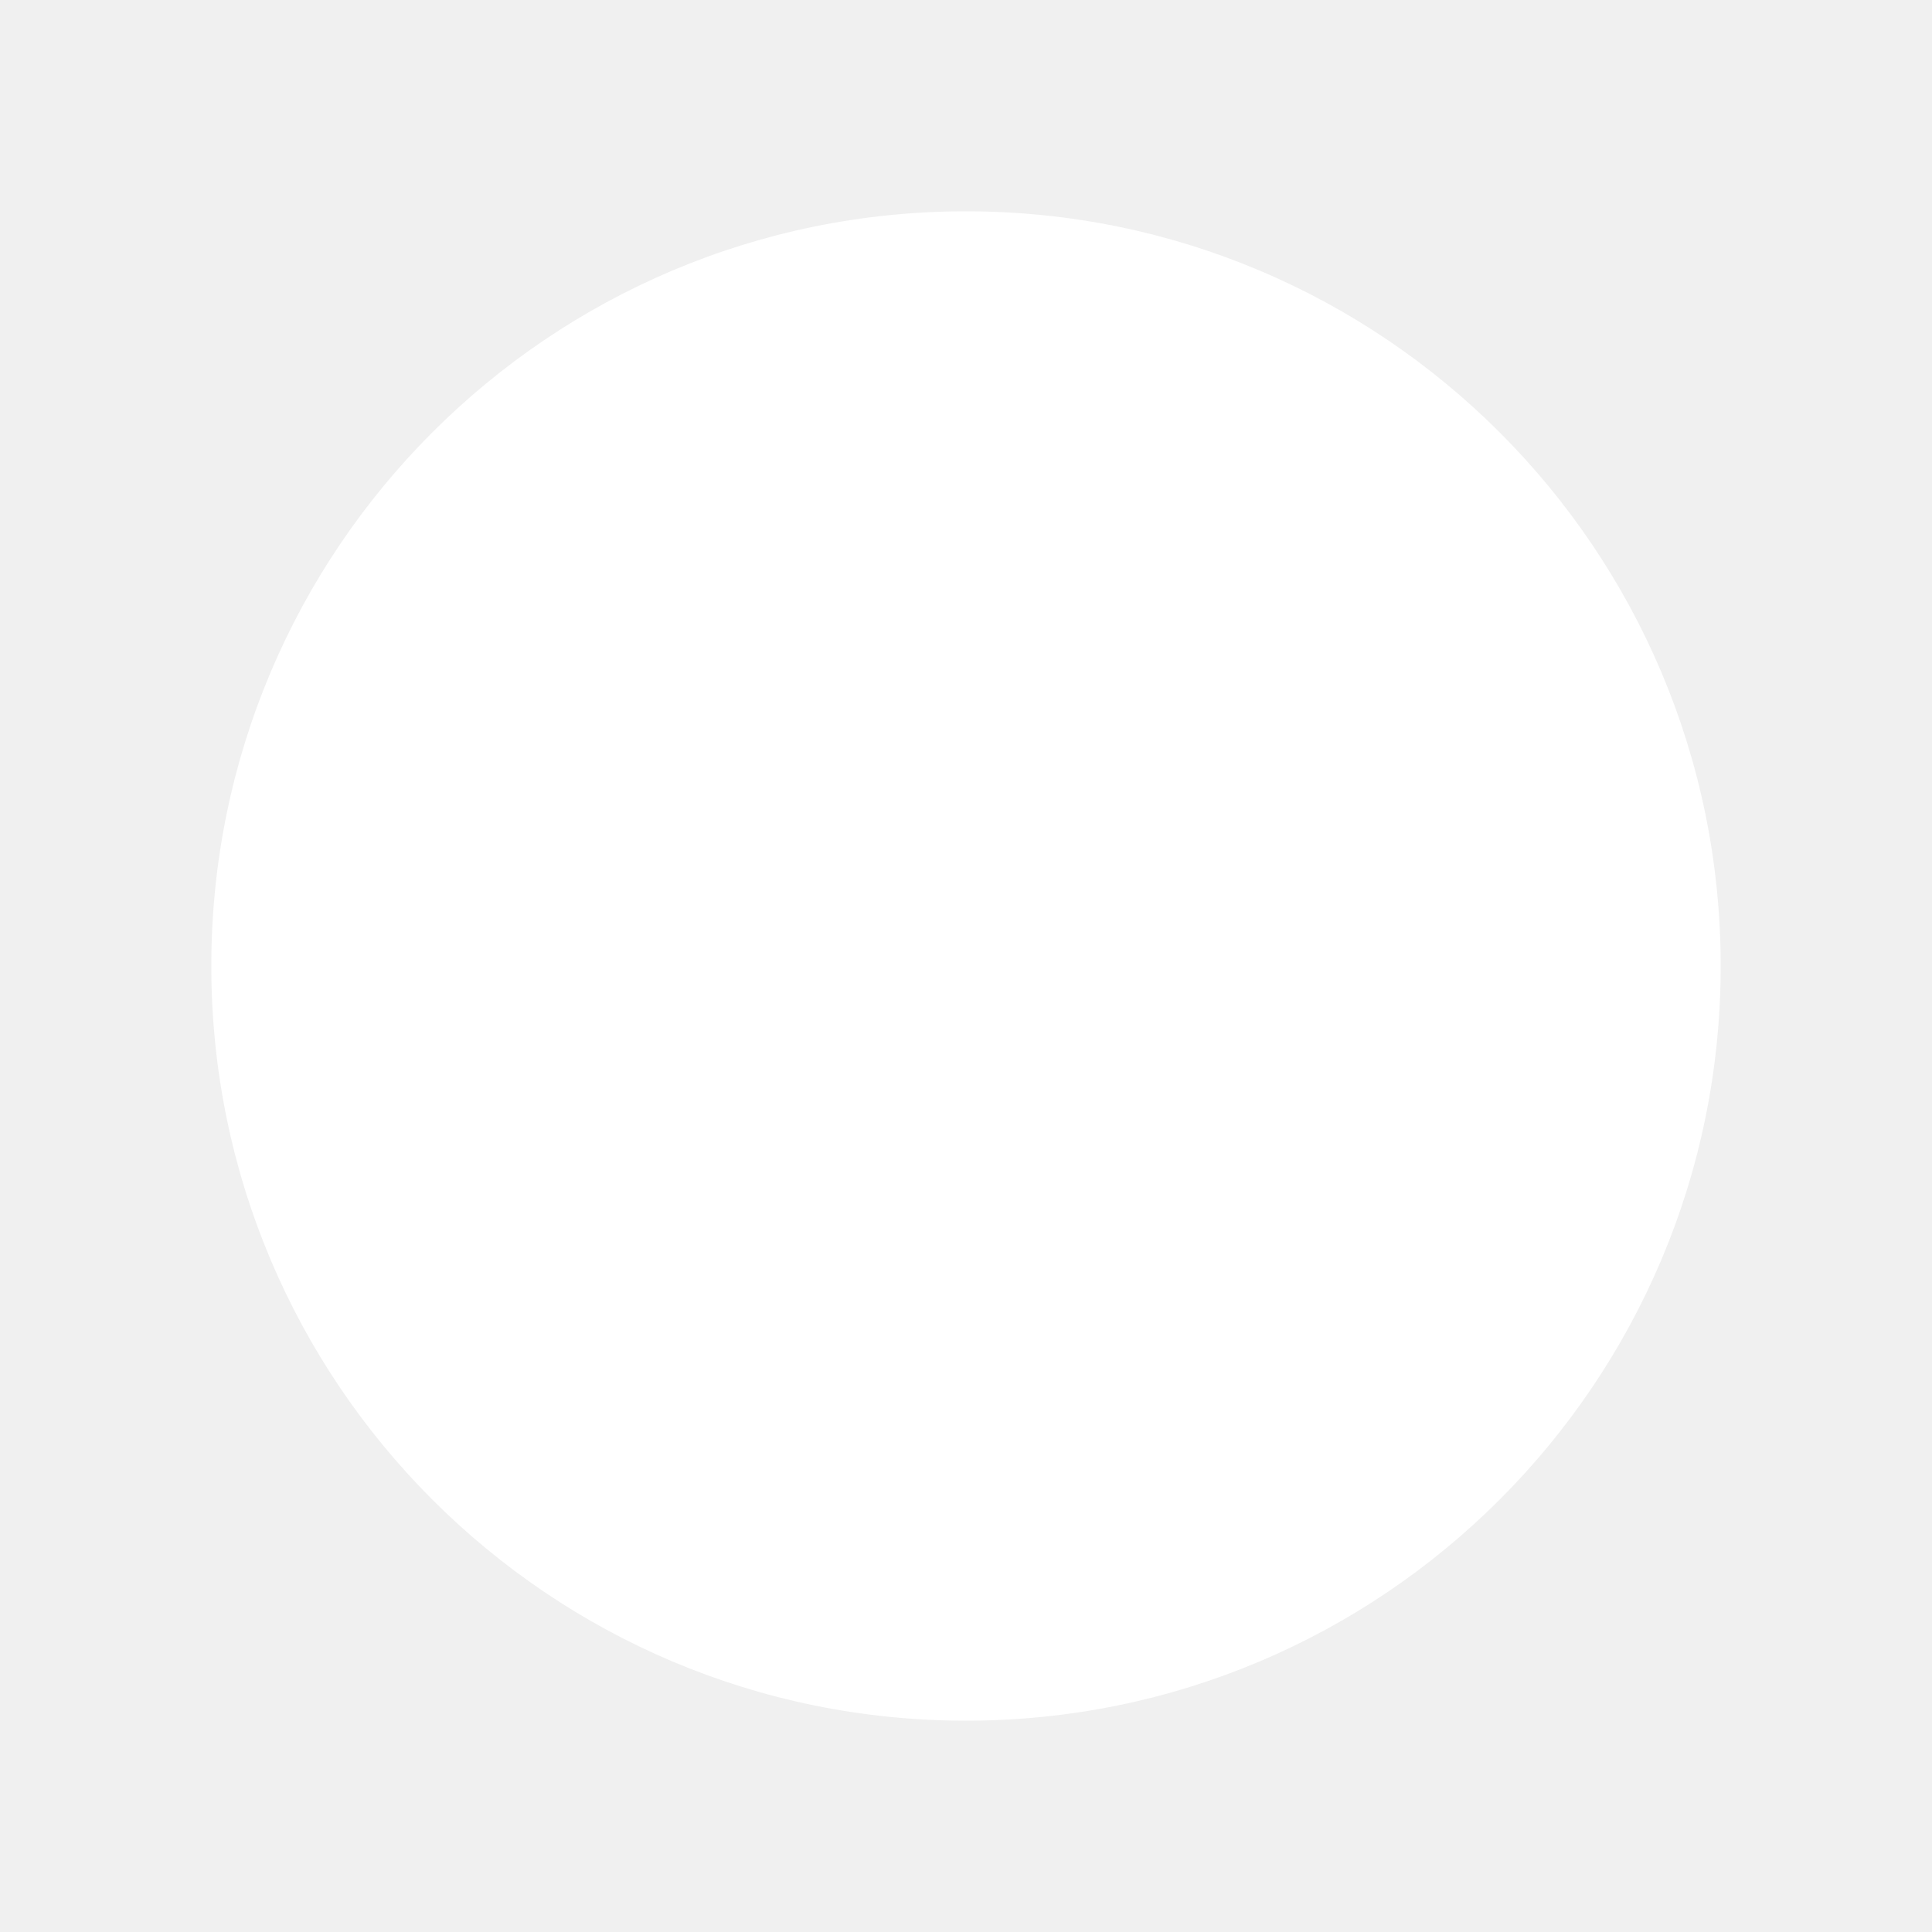
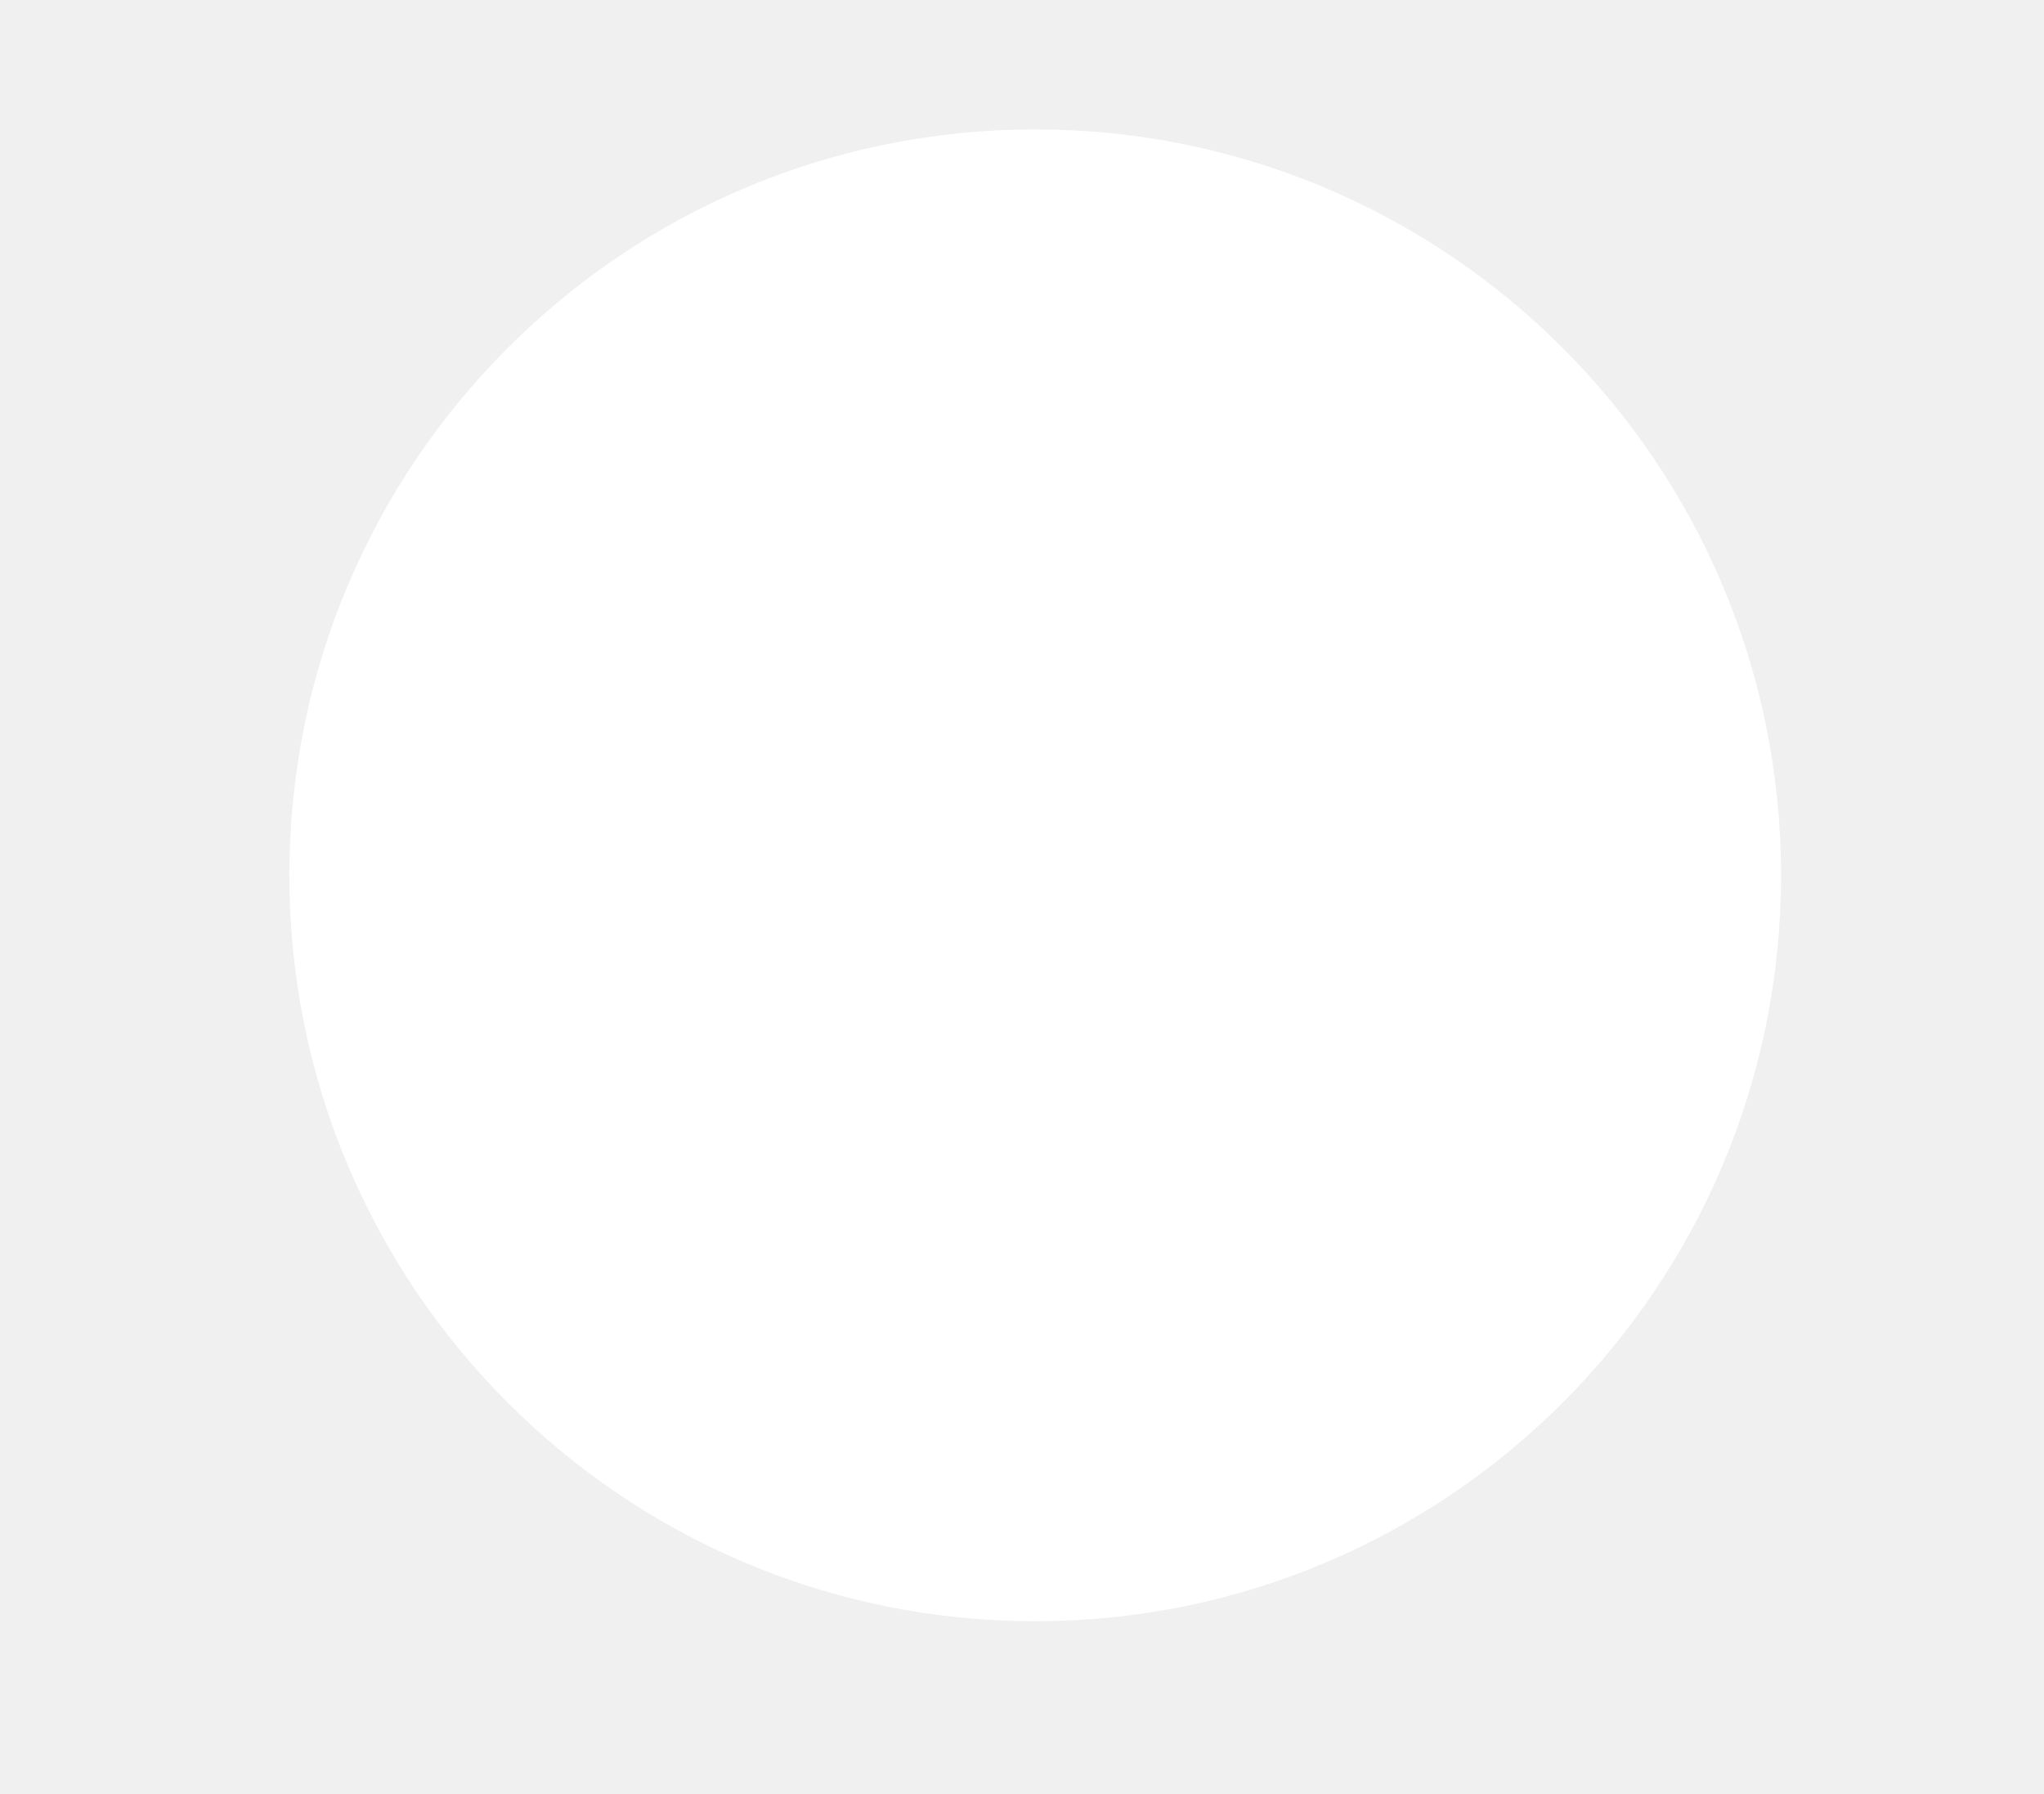
- <svg xmlns="http://www.w3.org/2000/svg" width="1024" height="1024" class="icon">
+ <svg xmlns="http://www.w3.org/2000/svg" t="1553255889220" class="icon" style="" viewBox="0 0 1167 1024" version="1.1" p-id="2315" width="18.234" height="16">
  <defs>
    <style type="text/css" />
  </defs>
-   <g>
-     <ellipse stroke="null" ry="400" rx="400" id="svg_2" cy="512" cx="512" fill="#ffffff" />
-   </g>
+   <path d="M165.2 499.69a425.835 425.835 0 1 0 851.67 0 425.835 425.835 0 1 0-851.67 0Z" fill="#FFFFFF" p-id="2316" />
</svg>
